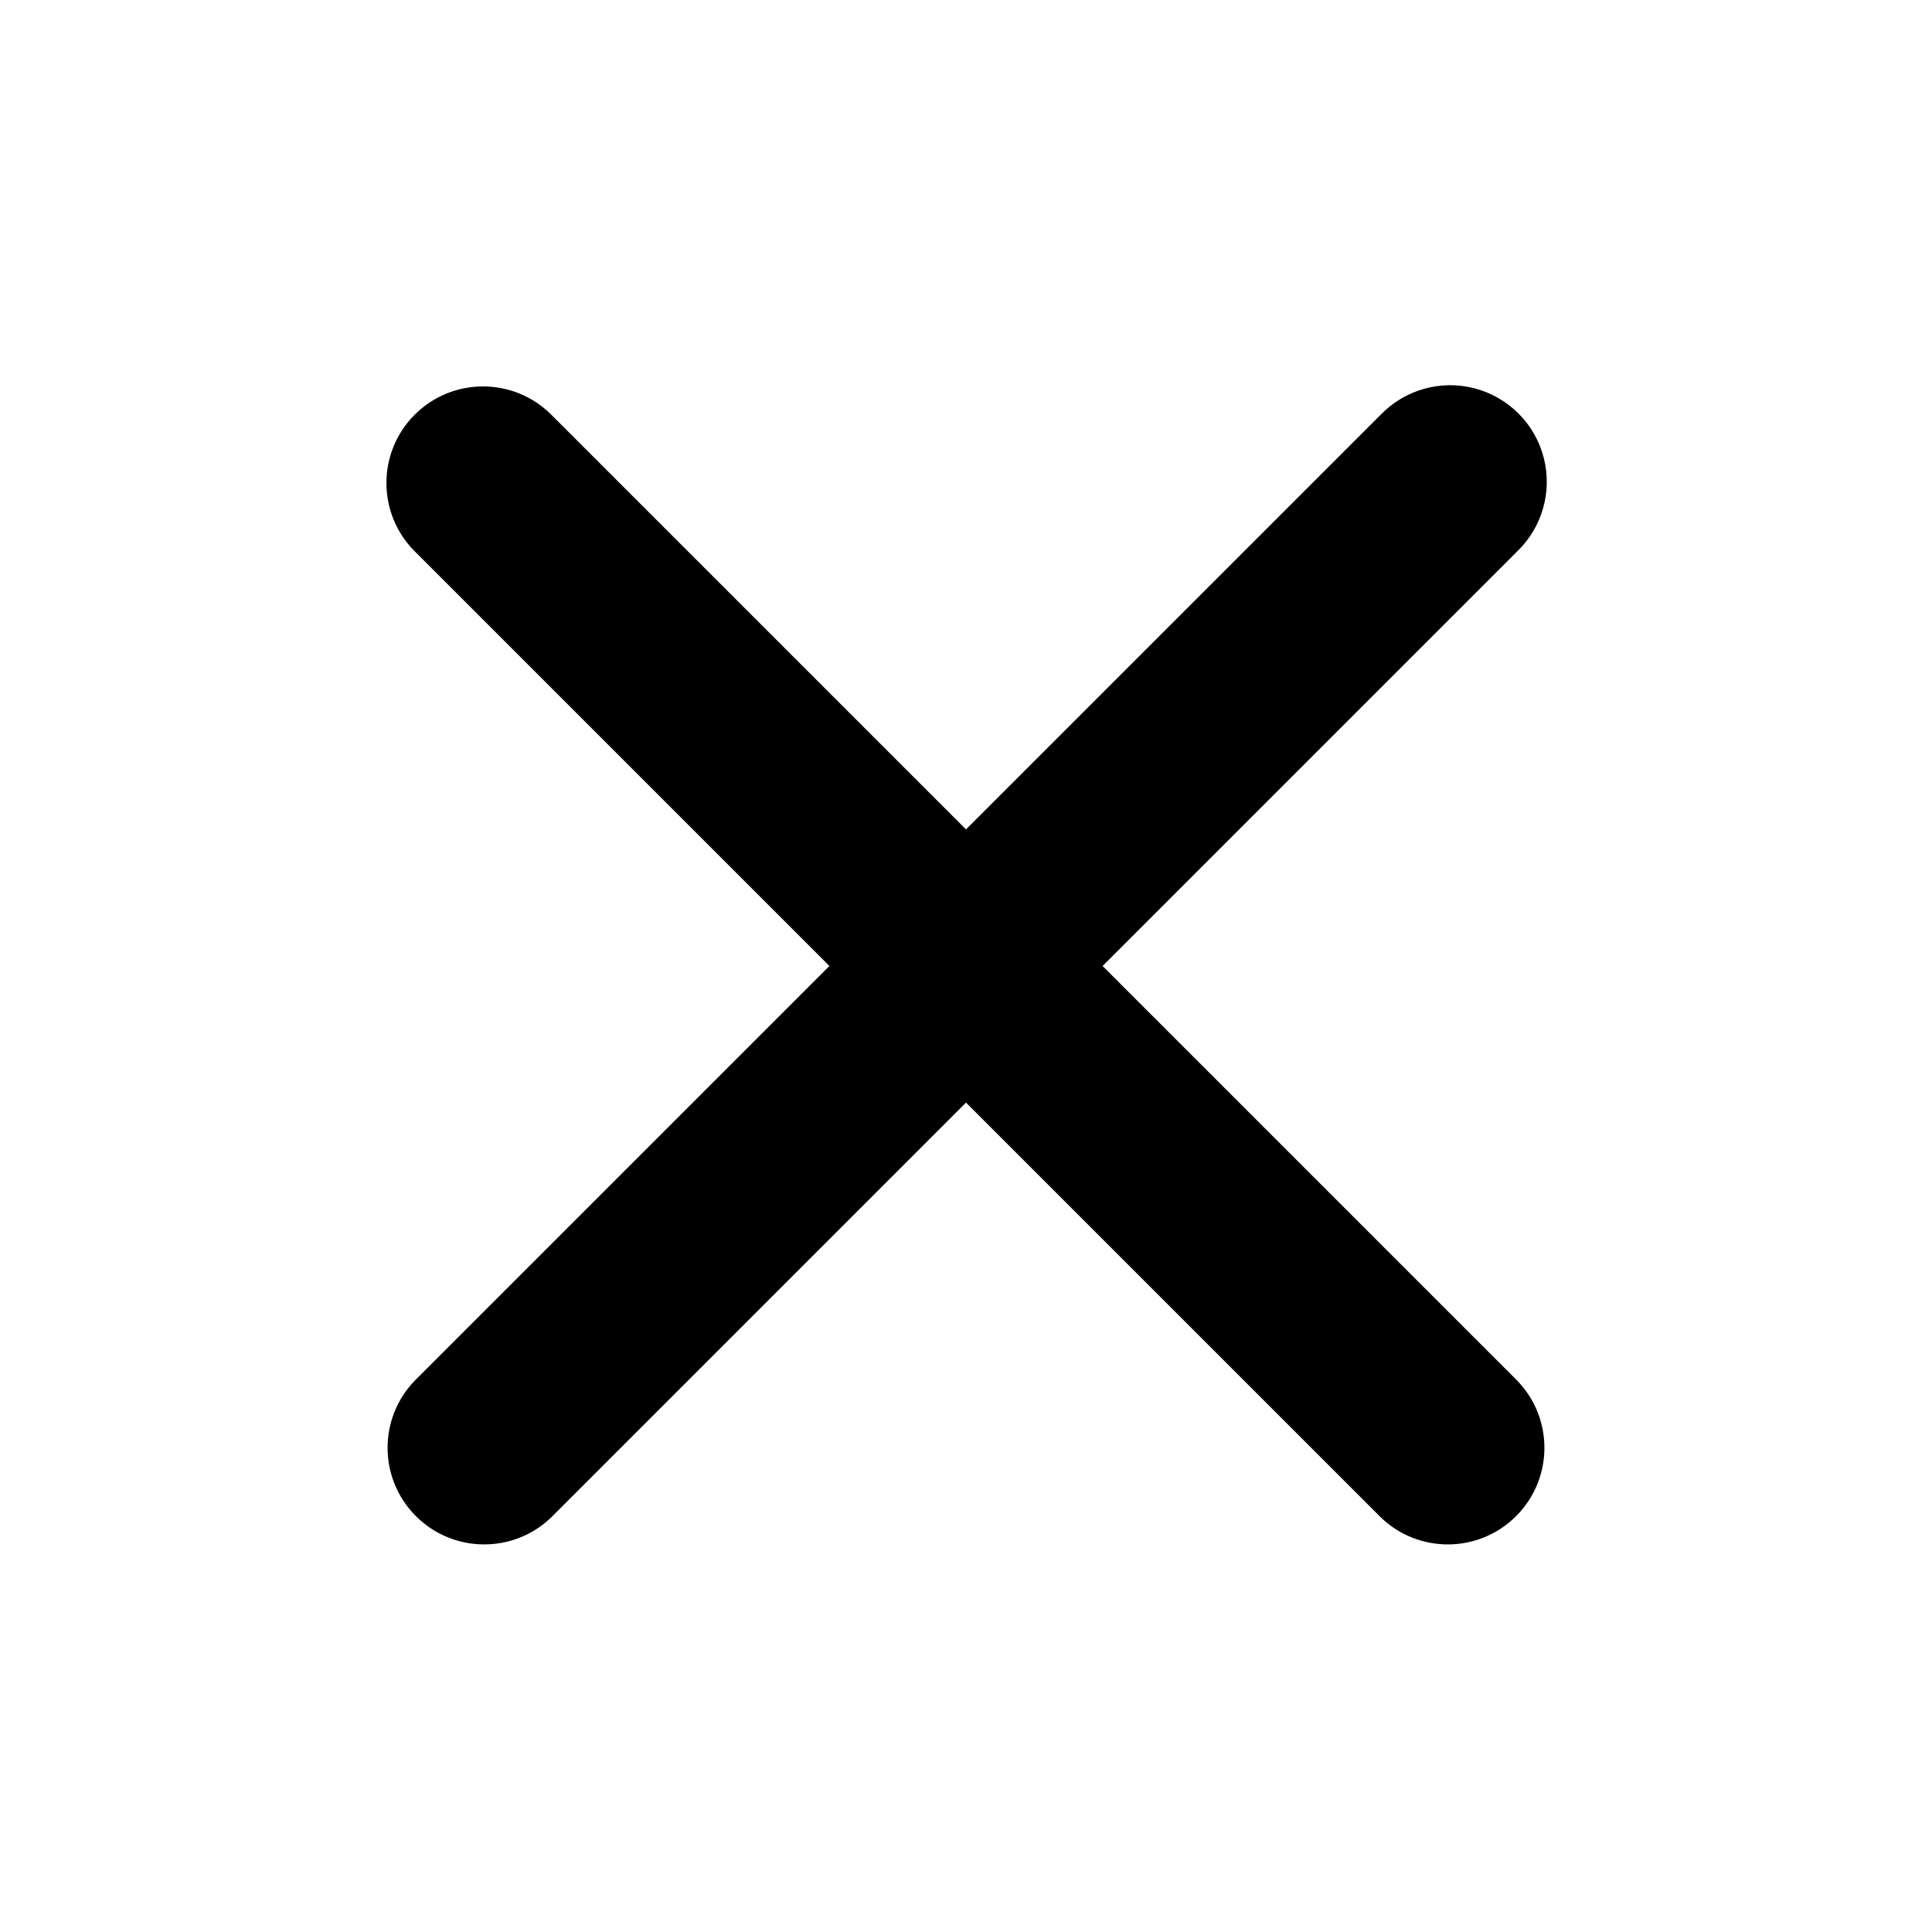
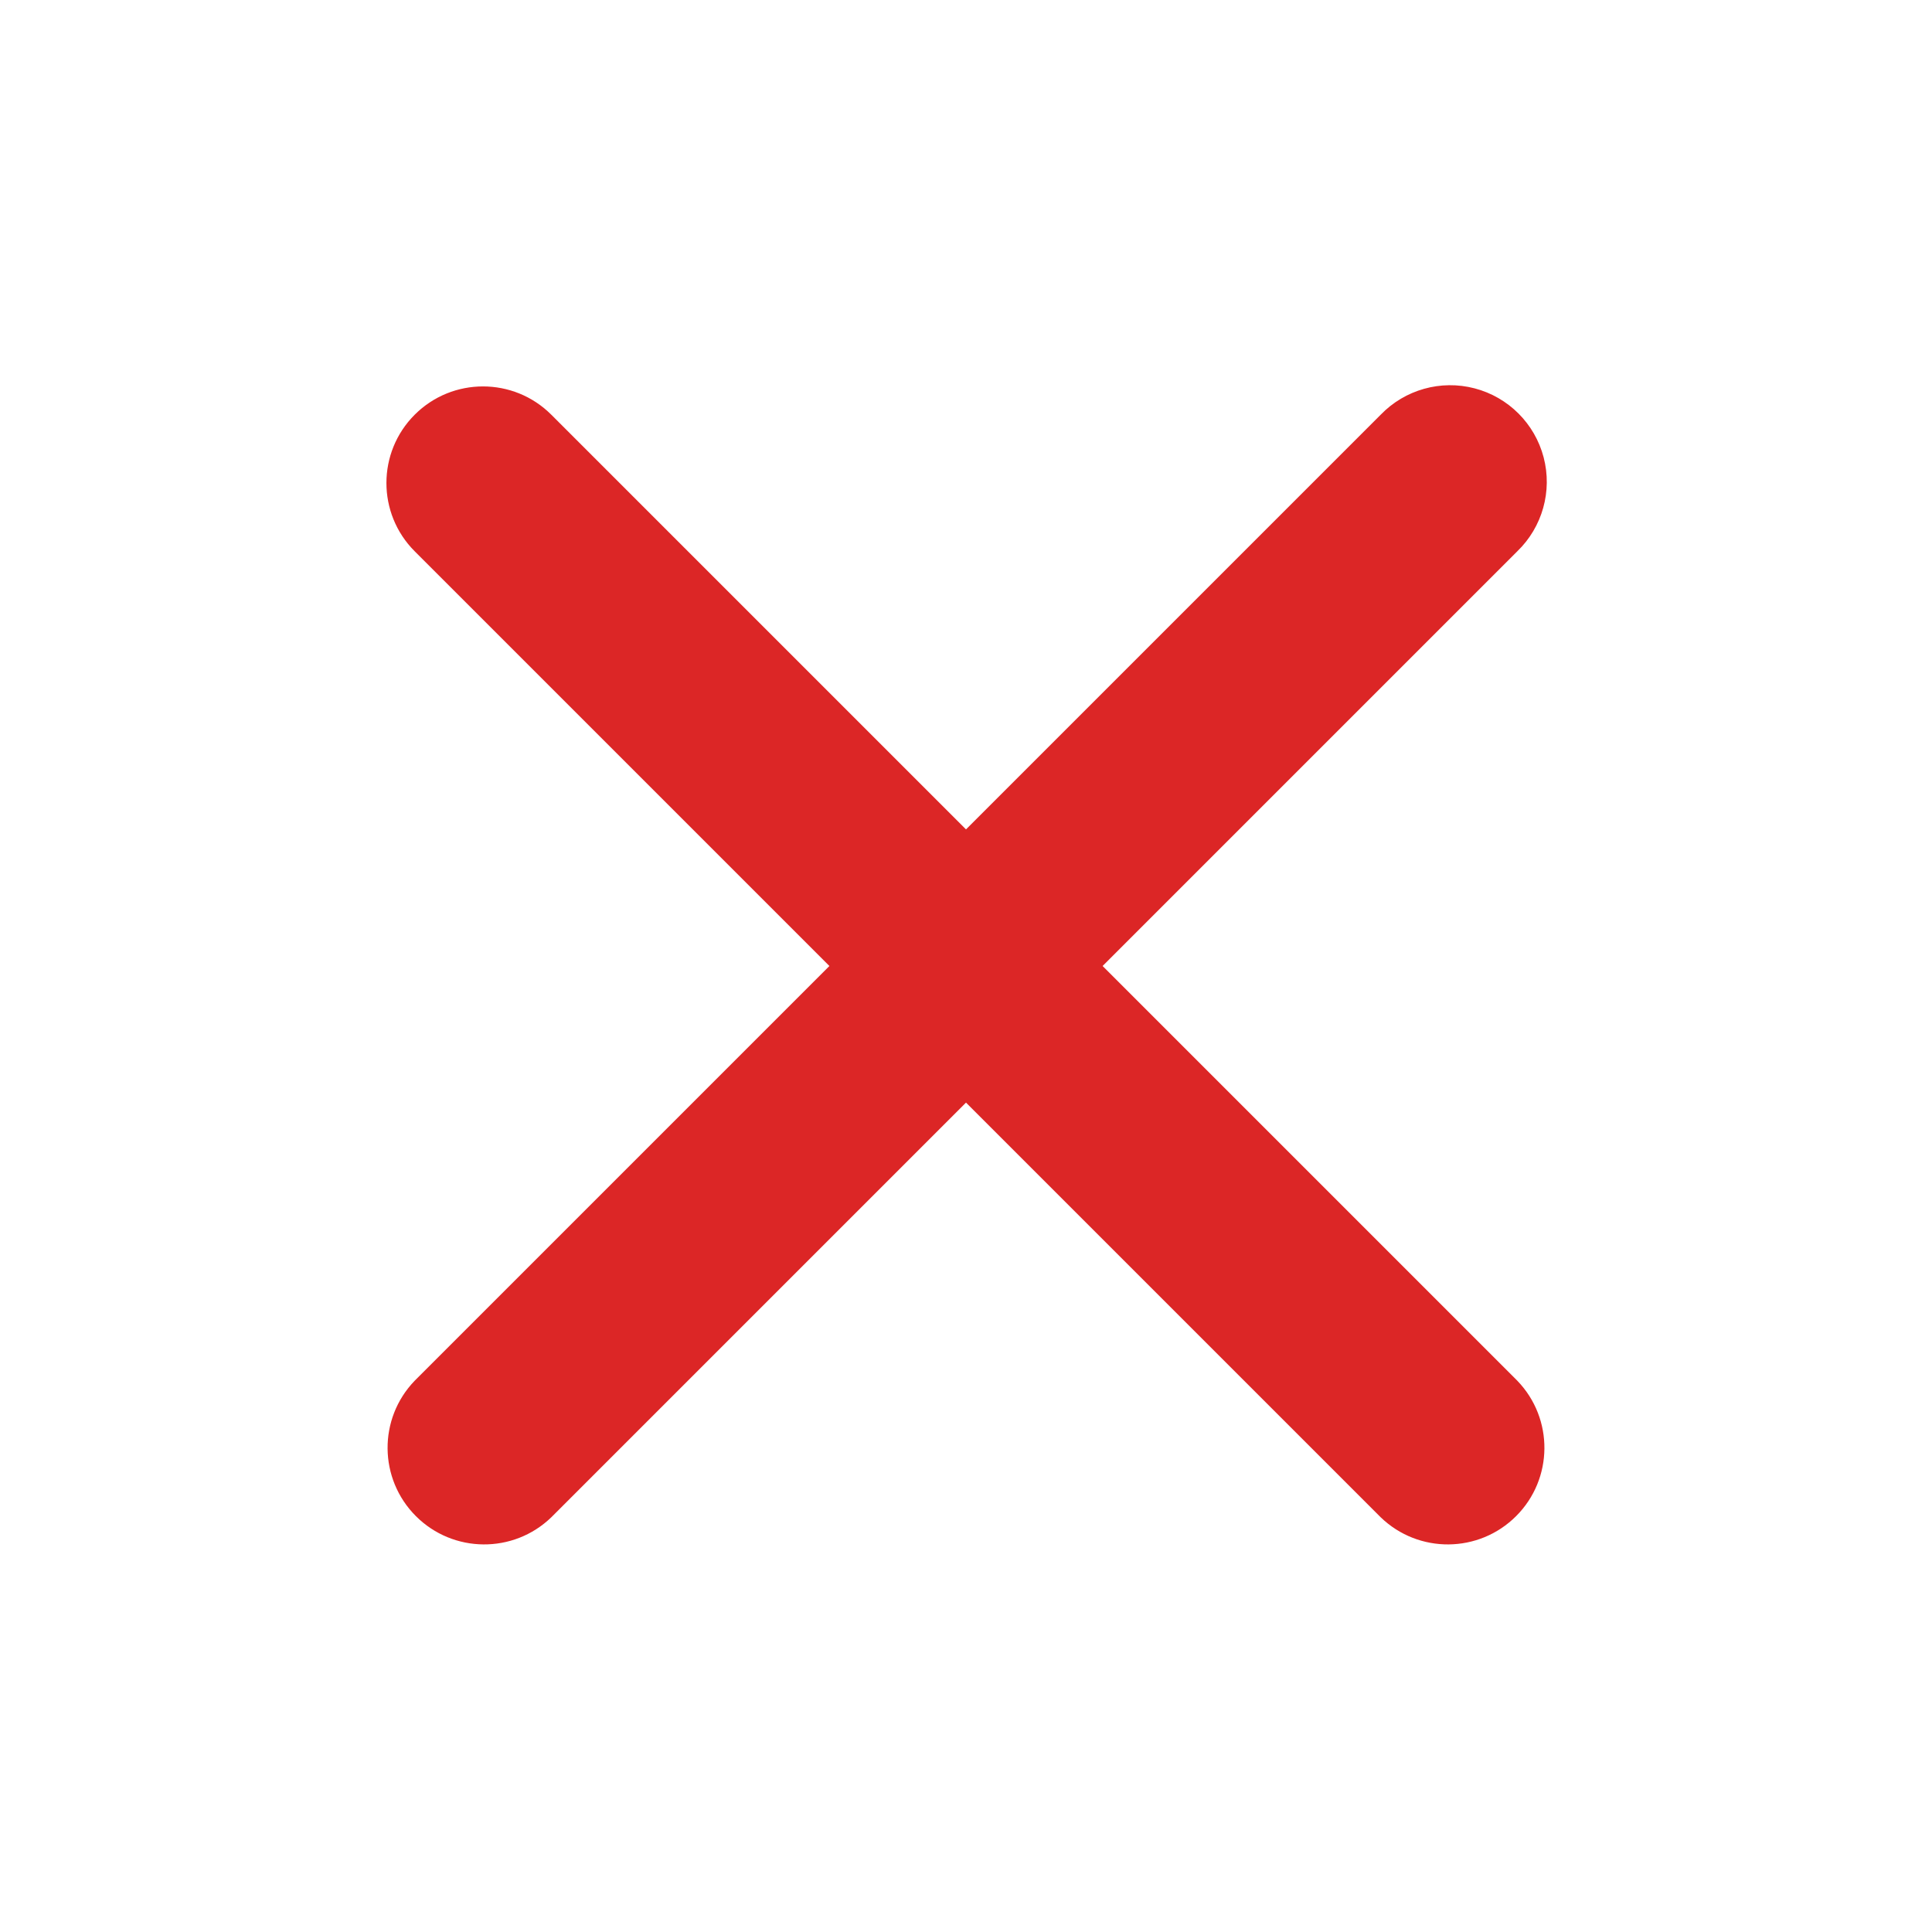
- <svg xmlns="http://www.w3.org/2000/svg" class="h-5 w-5" viewBox="0 0 20 20" fill="currentColor">
+ <svg xmlns="http://www.w3.org/2000/svg" class="h-5 w-5" viewBox="0 0 20 20" fill="#DC2626">
  <path fill-rule="evenodd" d="M4.293 4.293a1 1 0 011.414 0L10 8.586l4.293-4.293a1 1 0 111.414 1.414L11.414 10l4.293 4.293a1 1 0 01-1.414 1.414L10 11.414l-4.293 4.293a1 1 0 01-1.414-1.414L8.586 10 4.293 5.707a1 1 0 010-1.414z" clip-rule="evenodd" />
</svg>
